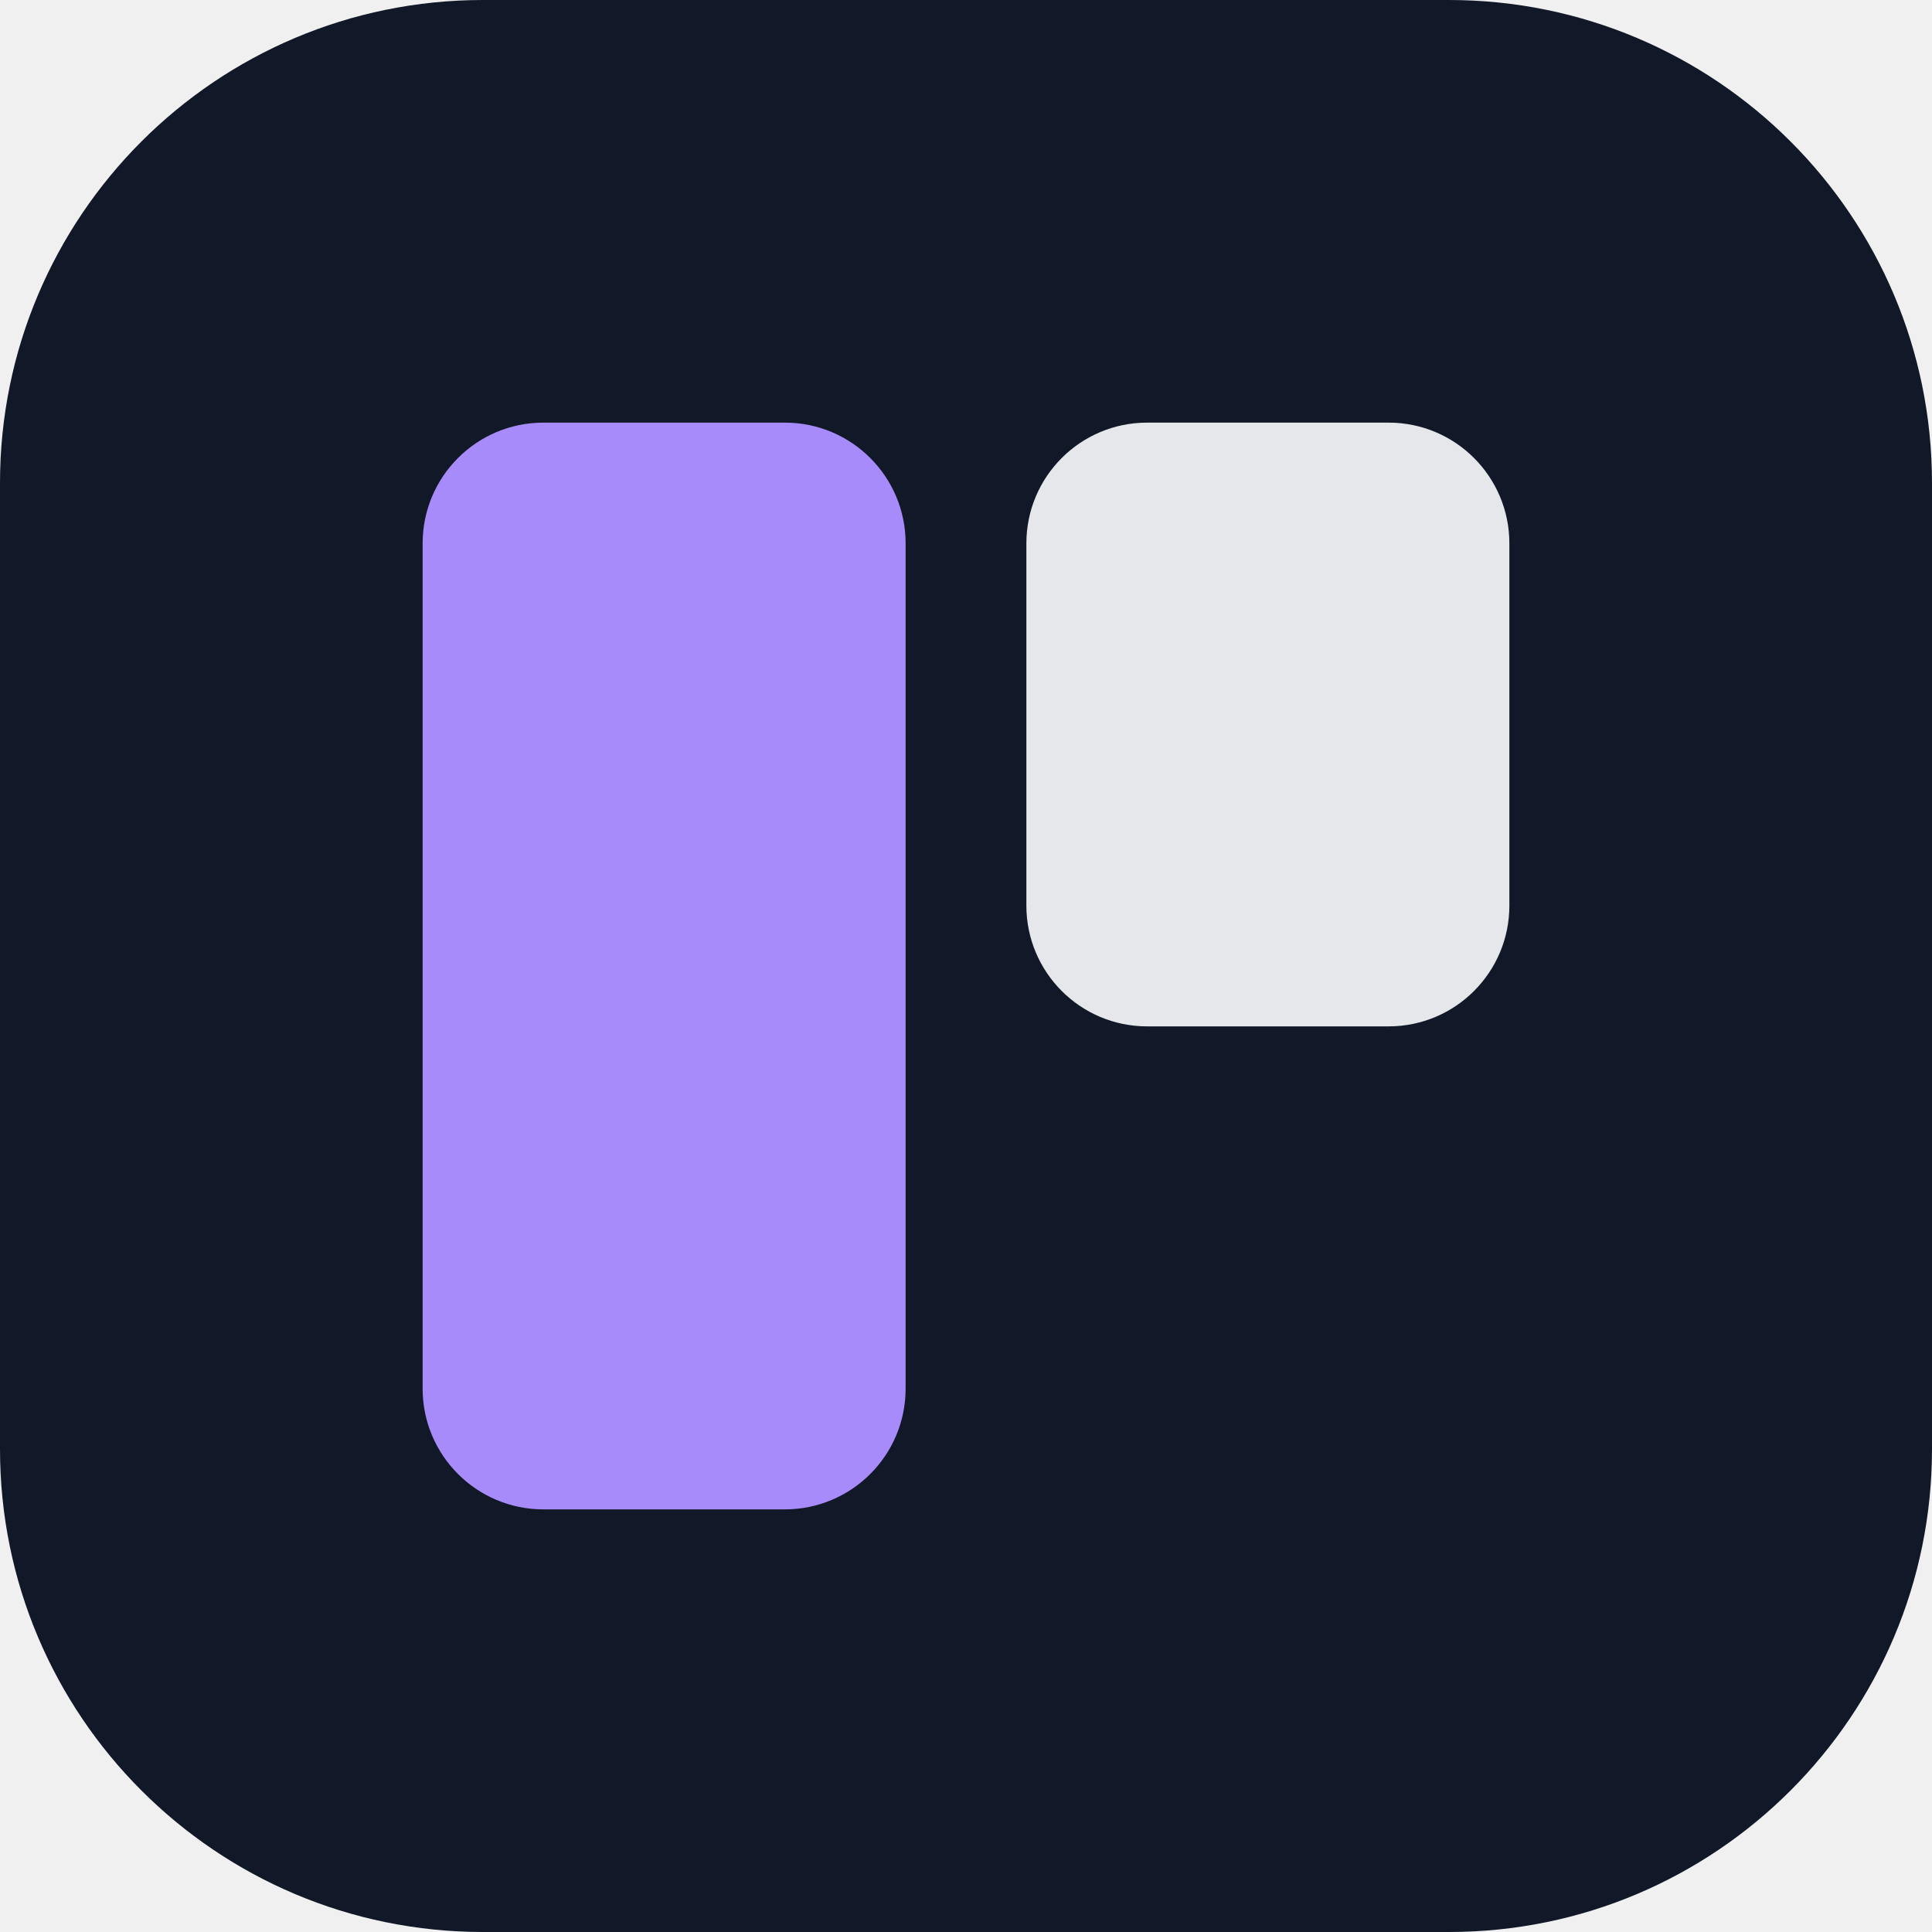
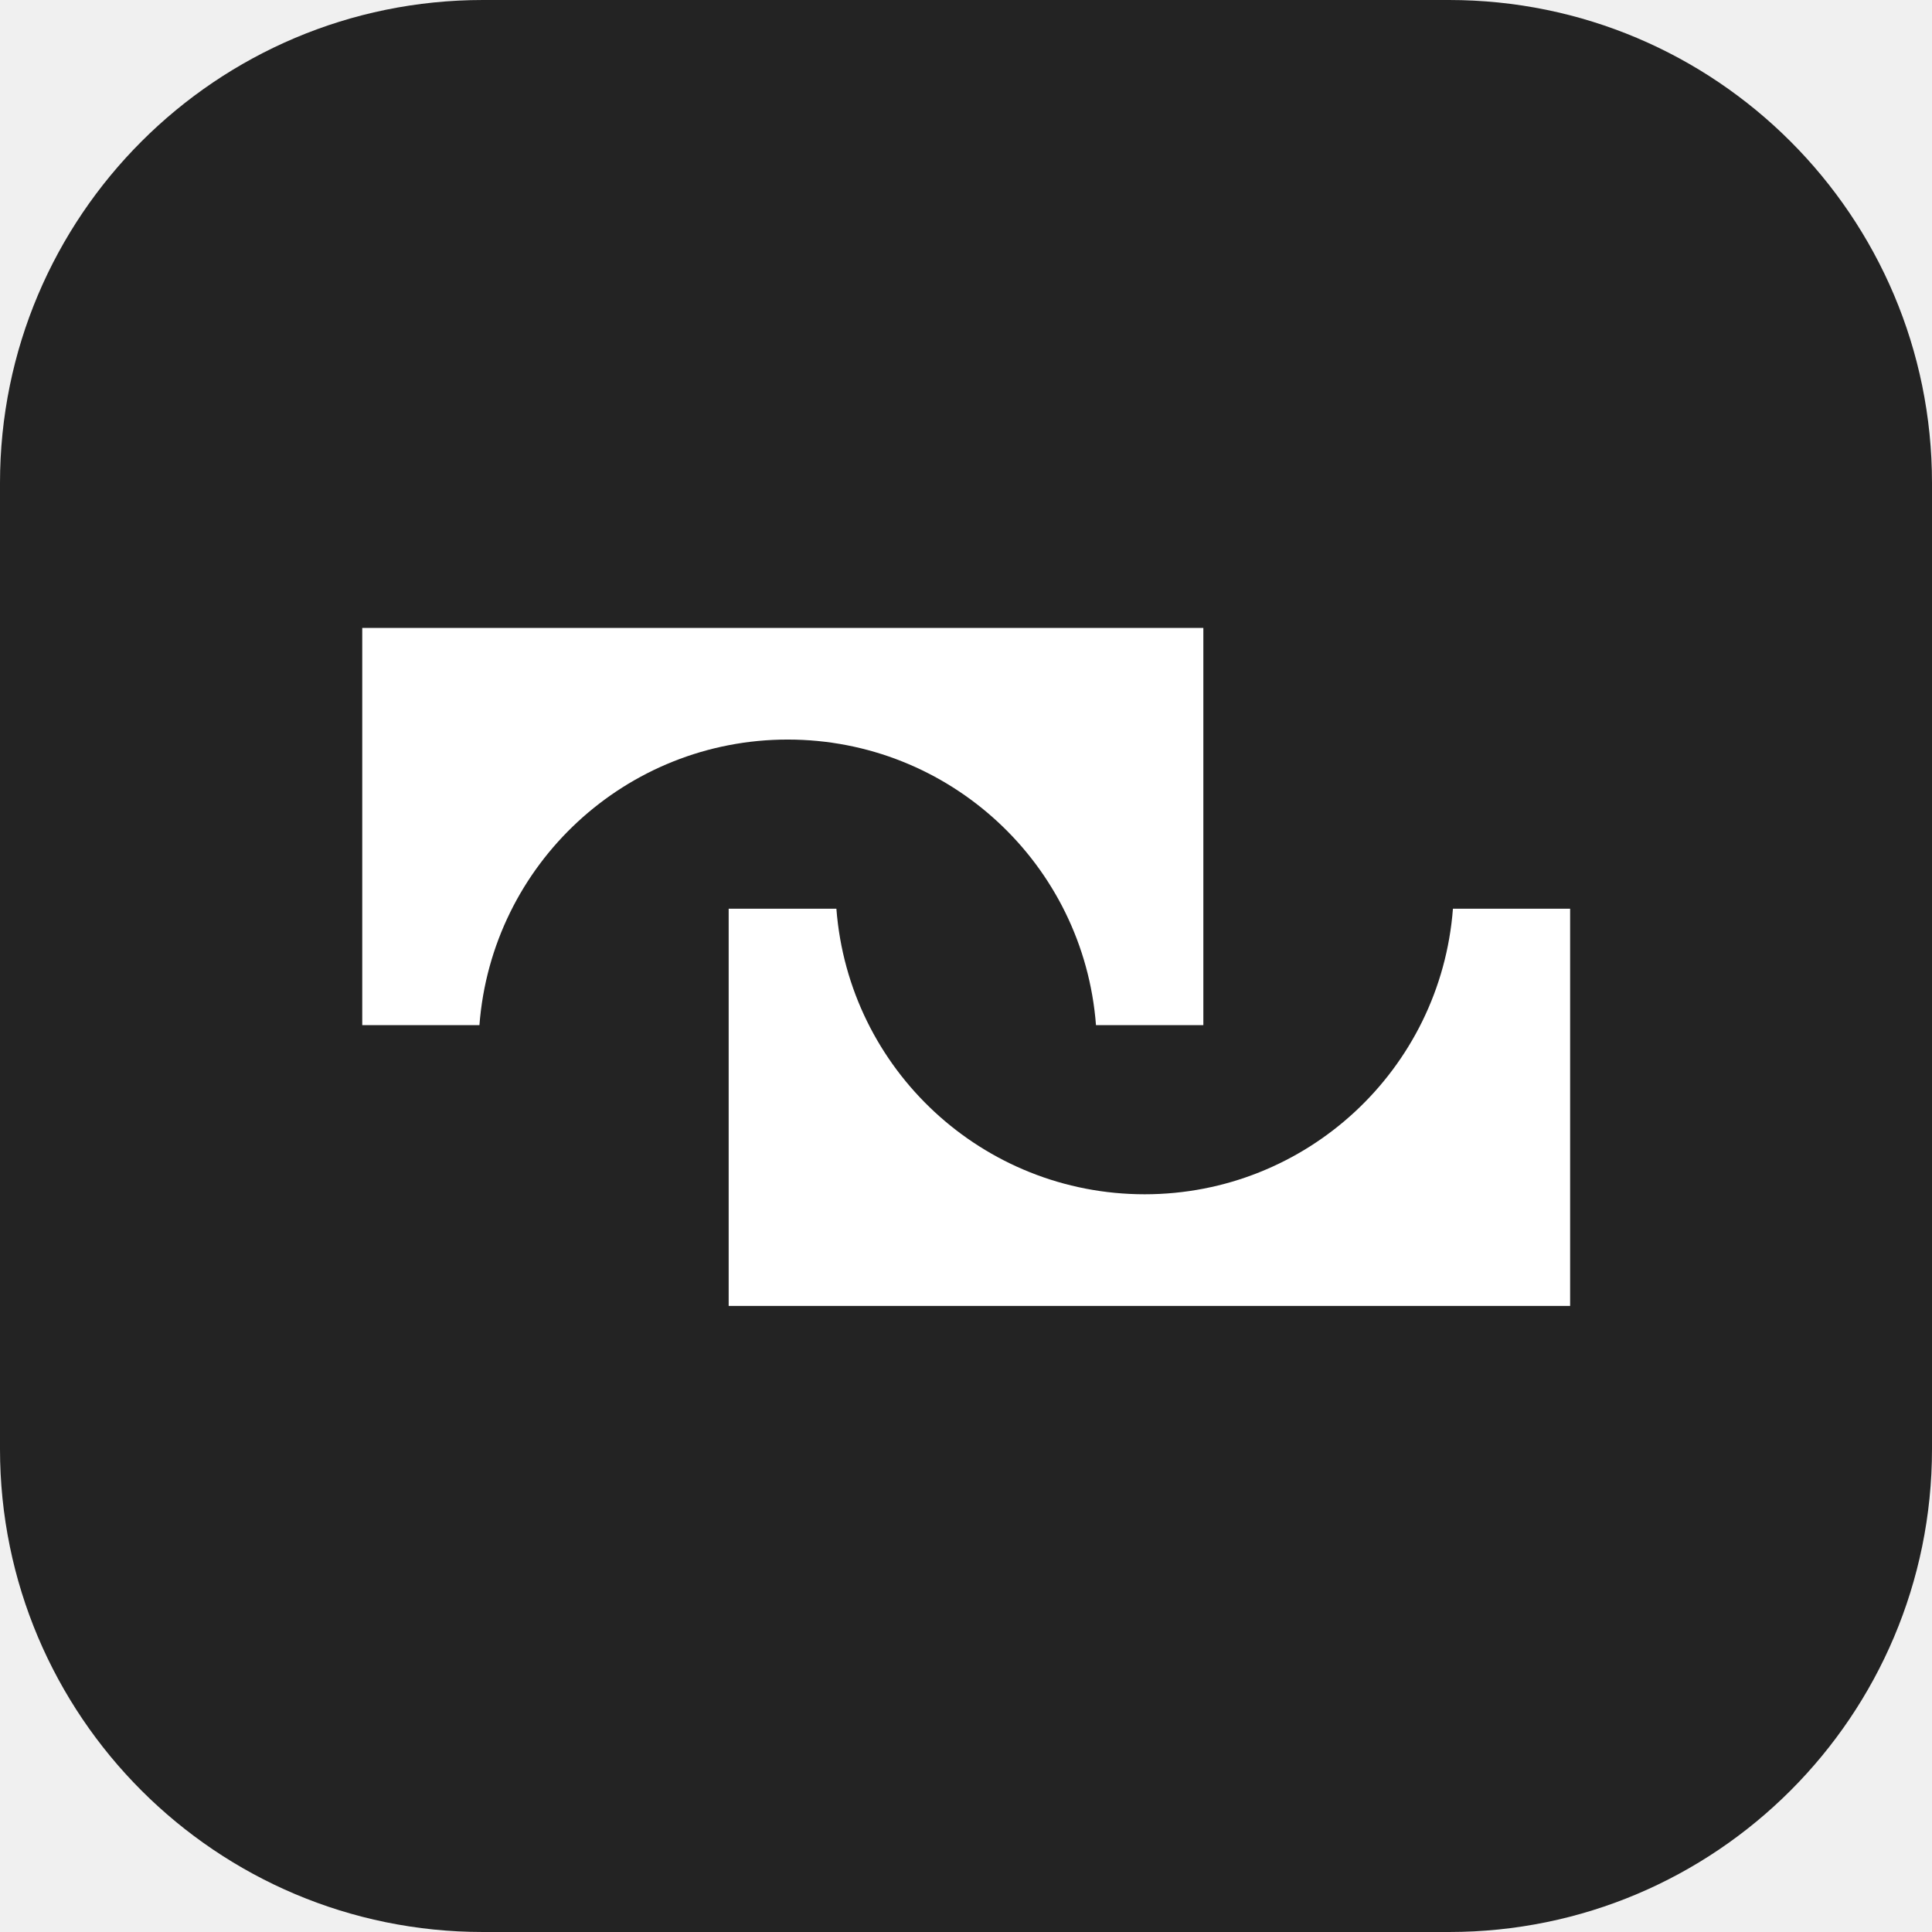
<svg xmlns="http://www.w3.org/2000/svg" viewBox="0 0 32 32">
-   <rect width="32" height="32" rx="8" fill="#111827" />
-   <rect x="7" y="7" width="8" height="18" rx="2" fill="#a78bfa" />
-   <rect x="17" y="7" width="8" height="10" rx="2" fill="#e5e7eb" />
+   <rect width="32" height="32" rx="8" fill="#232323" />
+   <g transform="translate(6 10.4) scale(0.1493)" fill="#ffffff">
+     <path d="M0,0V44.07H13a34.3,34.3,0,0,1,68.4,0H93.31V0Z" />
+     <path d="M134,75.22V31.15H121a34.3,34.3,0,0,1-68.4,0H40.65V75.22Z" />
+   </g>
</svg>
